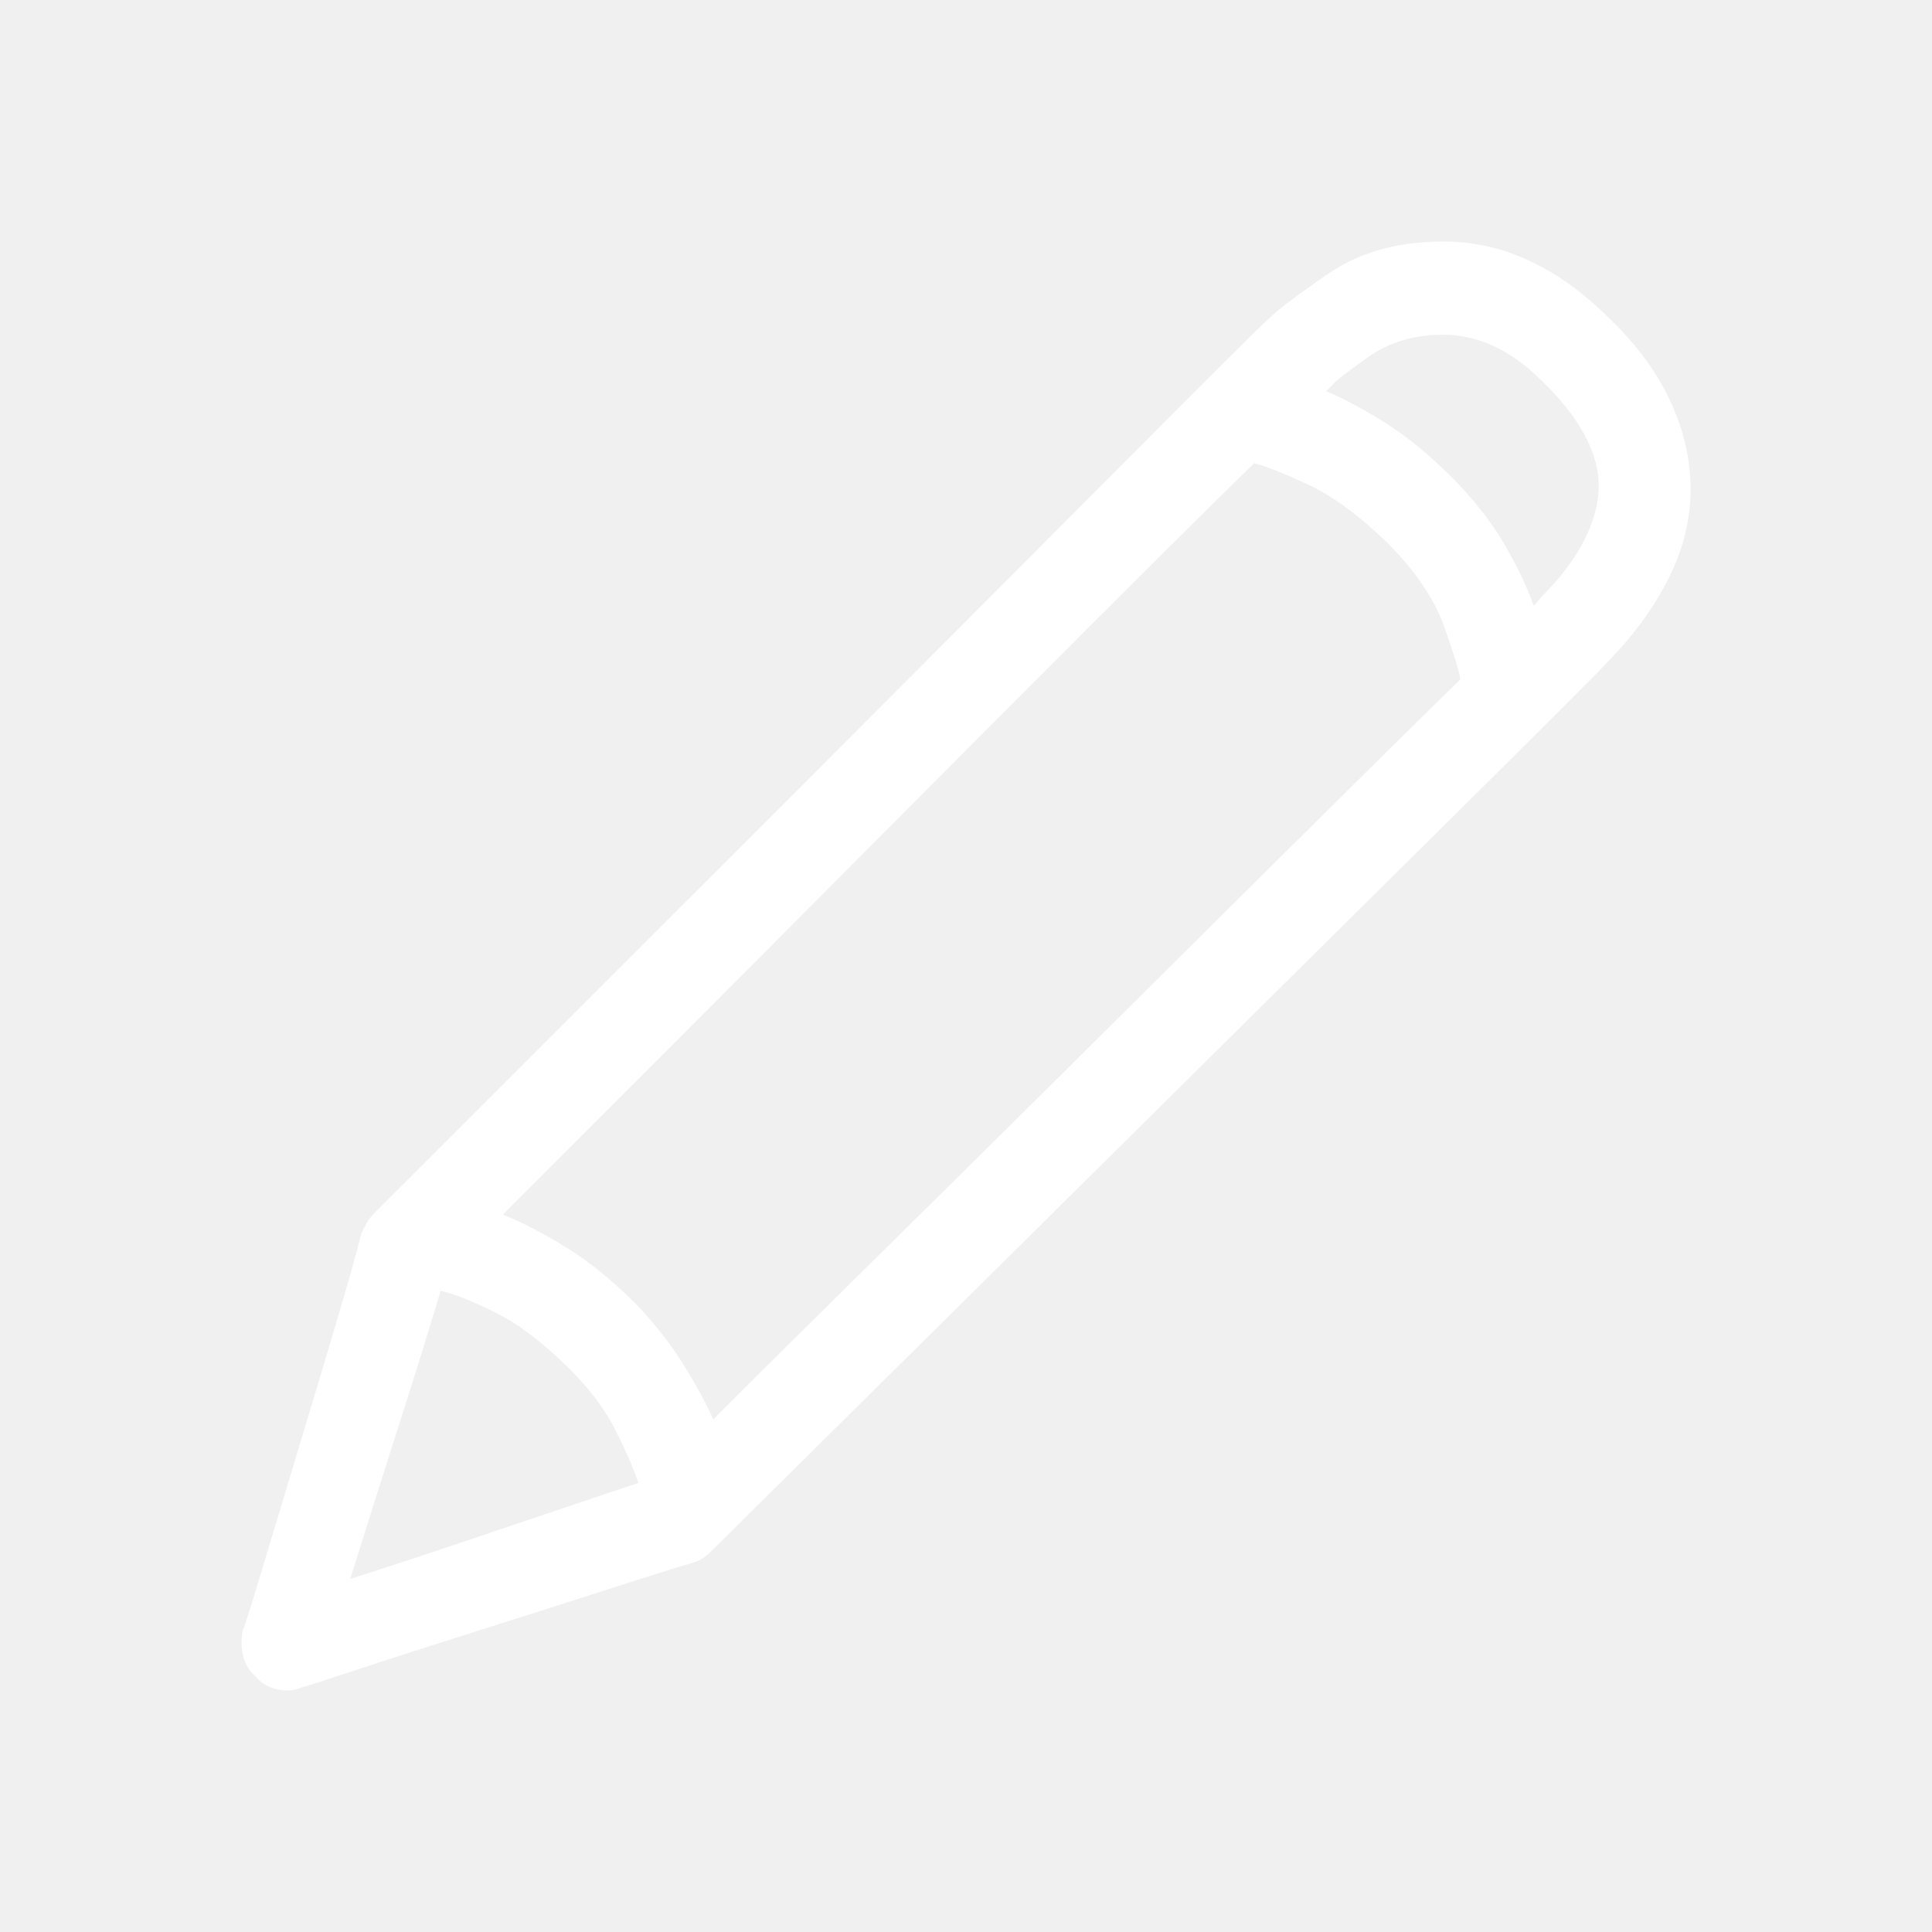
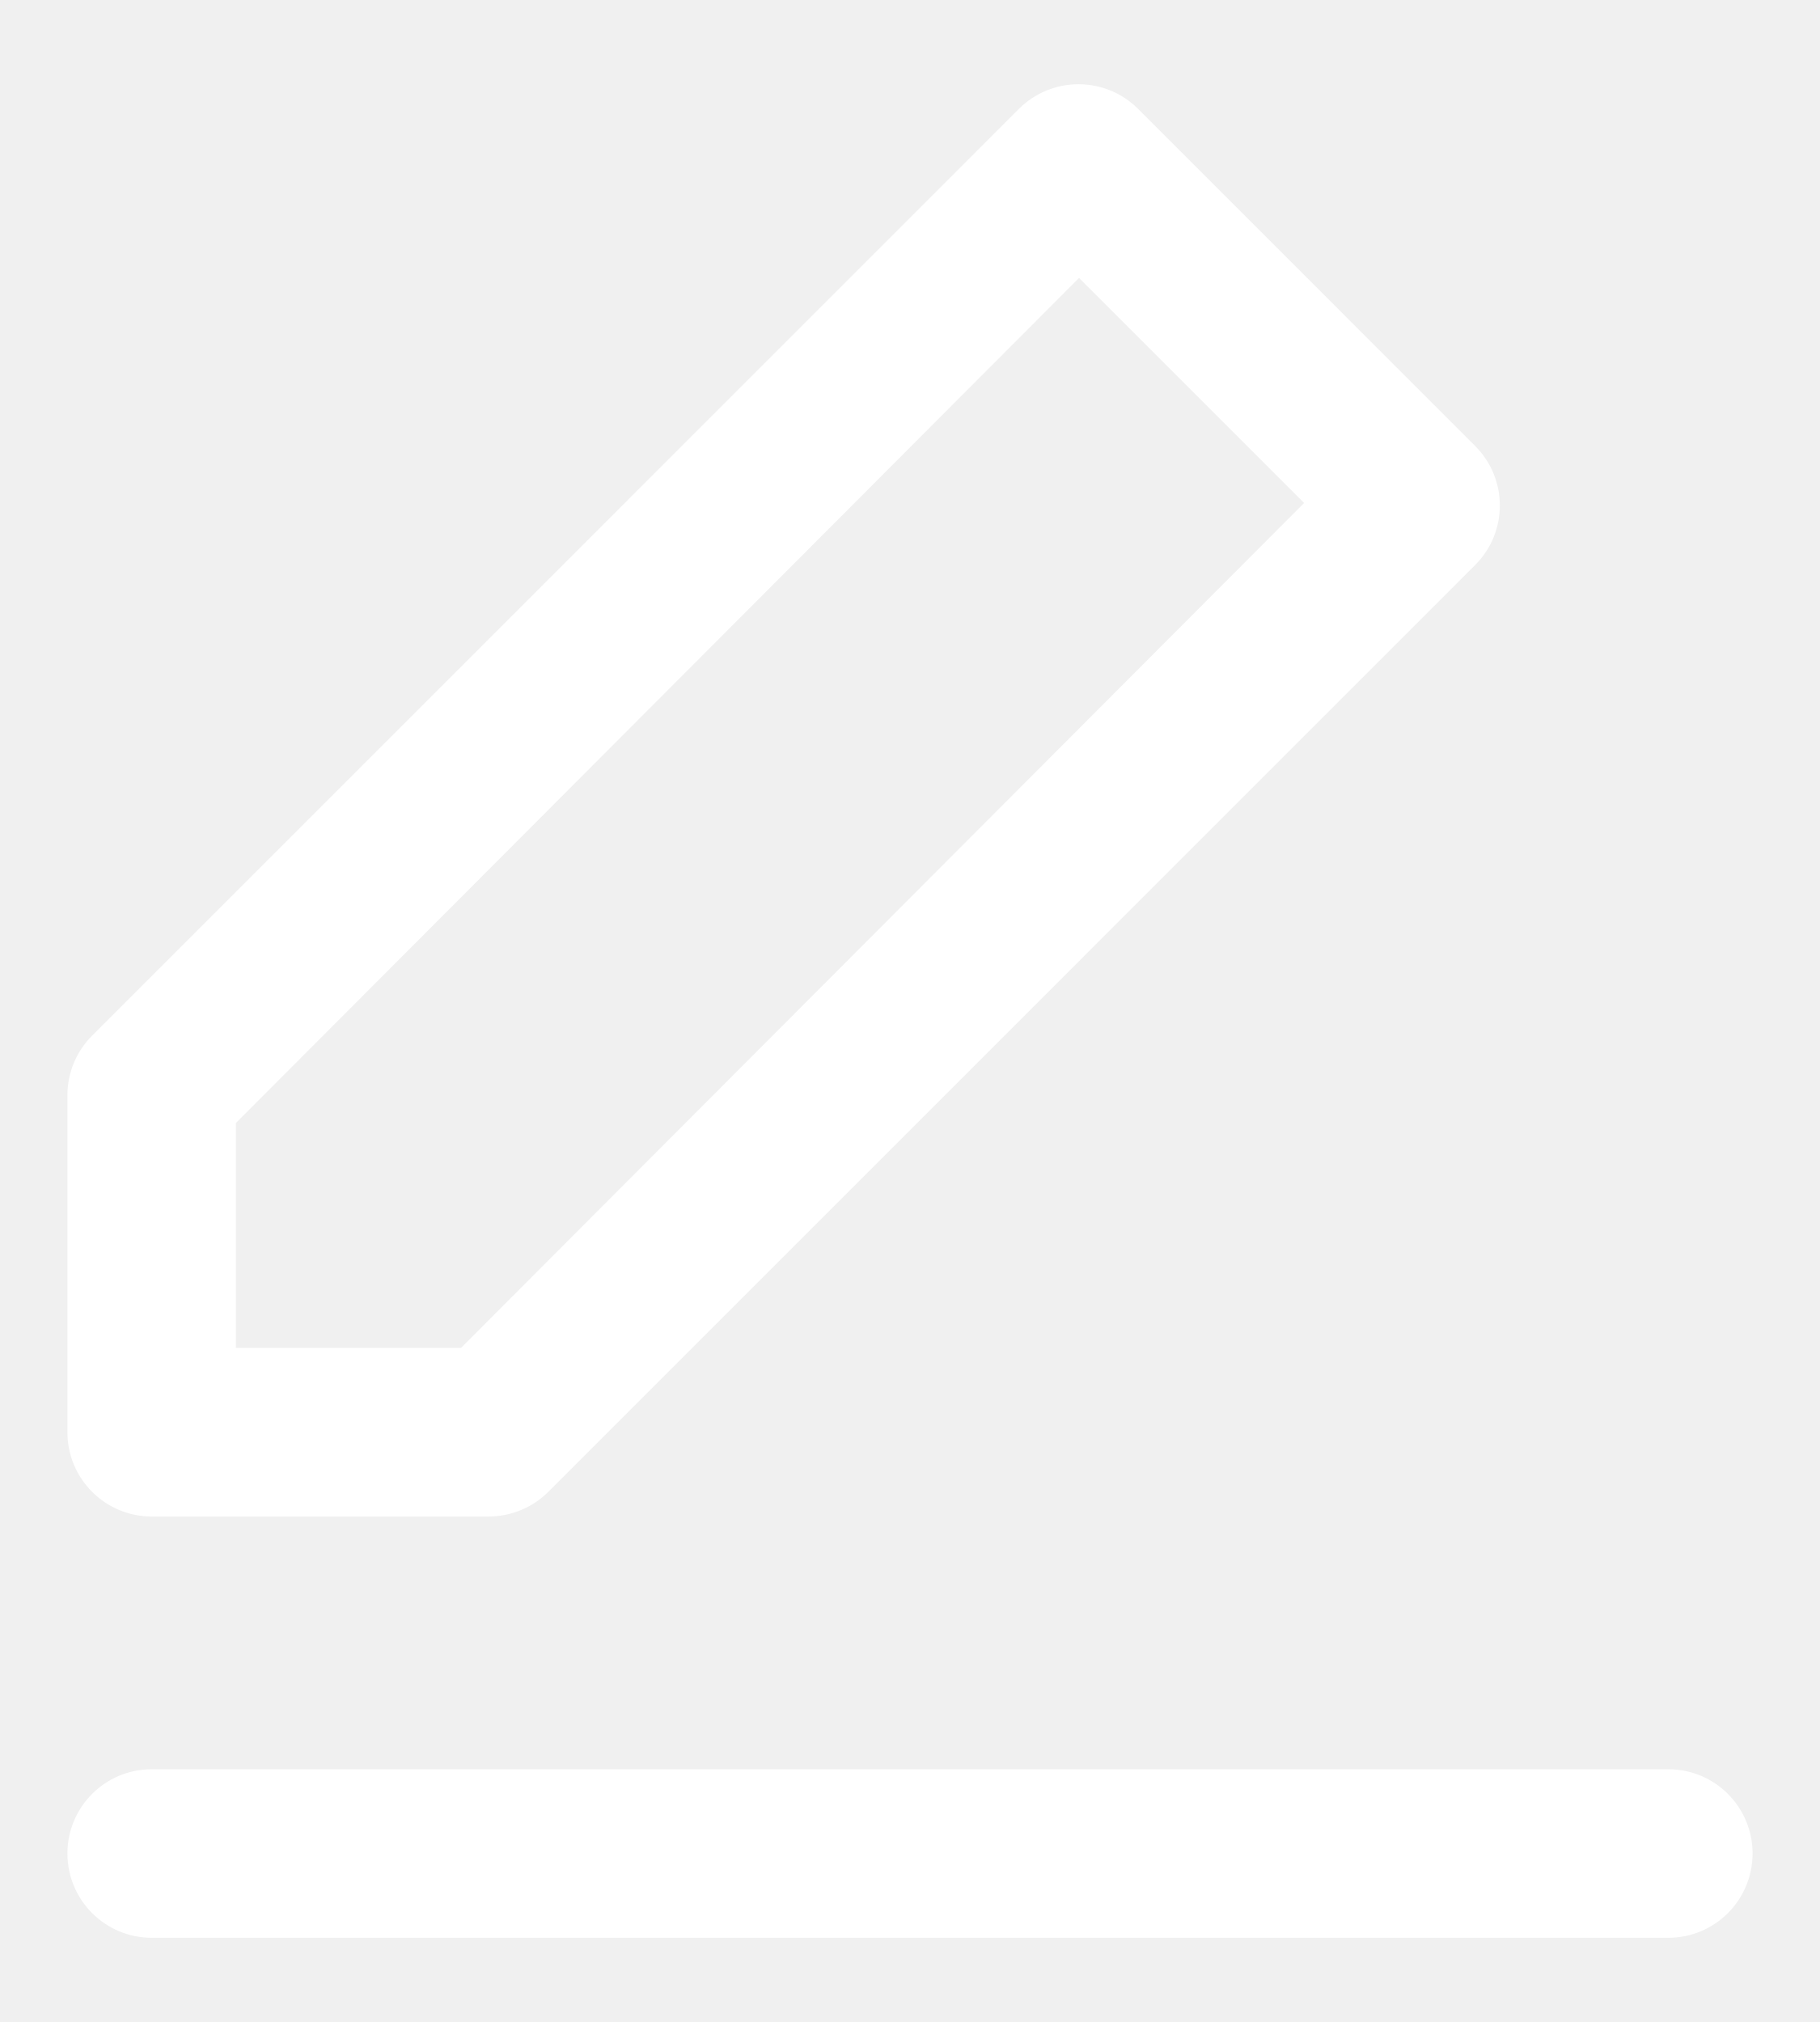
- <svg xmlns="http://www.w3.org/2000/svg" xmlns:xlink="http://www.w3.org/1999/xlink" width="24px" height="24px" viewBox="0 0 24 24" version="1.1">
-   <defs>
-     <path d="M16.93,0.895 C17.281,1.222 17.544,1.564 17.719,1.921 C17.895,2.278 17.988,2.637 18,3 C18.012,3.386 17.93,3.763 17.754,4.132 C17.579,4.5 17.322,4.86 16.982,5.211 C16.819,5.386 16.164,6.041 15.018,7.175 C13.871,8.31 12.635,9.535 11.307,10.851 C9.98,12.167 8.76,13.374 7.649,14.474 C6.538,15.573 5.93,16.175 5.825,16.281 C5.789,16.316 5.751,16.345 5.711,16.368 C5.67,16.392 5.626,16.409 5.579,16.421 C5.415,16.468 5.07,16.576 4.544,16.746 C4.018,16.915 3.477,17.088 2.921,17.263 C2.365,17.439 1.865,17.599 1.421,17.746 C0.977,17.892 0.749,17.965 0.737,17.965 C0.713,17.977 0.687,17.985 0.658,17.991 C0.629,17.997 0.596,18 0.561,18 C0.491,18 0.421,17.985 0.351,17.956 C0.281,17.927 0.222,17.883 0.175,17.825 C0.094,17.754 0.041,17.667 0.018,17.561 C-0.006,17.456 -0.006,17.351 0.018,17.246 C0.029,17.234 0.099,17.015 0.228,16.588 C0.357,16.161 0.506,15.667 0.675,15.105 C0.845,14.544 1.009,13.997 1.167,13.465 C1.325,12.933 1.433,12.55 1.491,12.316 C1.515,12.269 1.538,12.225 1.561,12.184 C1.585,12.143 1.614,12.105 1.649,12.07 L7.088,6.632 C8.456,5.263 9.722,3.994 10.886,2.825 C12.05,1.655 12.673,1.035 12.754,0.965 C12.871,0.848 13.123,0.658 13.509,0.395 C13.895,0.132 14.368,0 14.93,0 C15.292,0 15.64,0.076 15.974,0.228 C16.307,0.38 16.626,0.602 16.93,0.895 Z M12.579,2.754 C12.029,3.292 11.327,3.988 10.474,4.842 C9.62,5.696 8.74,6.579 7.833,7.491 C6.927,8.404 6.058,9.275 5.228,10.105 L3.246,12.088 C3.48,12.181 3.74,12.316 4.026,12.491 C4.313,12.667 4.602,12.901 4.895,13.193 C5.129,13.439 5.325,13.687 5.482,13.939 C5.64,14.19 5.766,14.421 5.86,14.632 C6.351,14.14 7.009,13.488 7.833,12.675 C8.658,11.863 9.52,11.009 10.421,10.114 C11.322,9.219 12.196,8.351 13.044,7.509 C13.892,6.667 14.591,5.977 15.14,5.439 C15.129,5.345 15.061,5.126 14.939,4.781 C14.816,4.436 14.579,4.088 14.228,3.737 C13.877,3.398 13.55,3.158 13.246,3.018 C12.942,2.877 12.719,2.789 12.579,2.754 Z M2.474,13.035 C2.345,13.468 2.167,14.041 1.939,14.754 C1.711,15.468 1.515,16.088 1.351,16.614 C1.901,16.439 2.538,16.228 3.263,15.982 C3.988,15.737 4.544,15.55 4.93,15.421 C4.871,15.246 4.778,15.029 4.649,14.772 C4.52,14.515 4.333,14.263 4.088,14.018 C3.76,13.69 3.45,13.453 3.158,13.307 C2.865,13.161 2.637,13.07 2.474,13.035 Z M16.158,4.404 C16.392,4.17 16.567,3.936 16.684,3.702 C16.801,3.468 16.86,3.246 16.86,3.035 C16.86,2.825 16.798,2.608 16.675,2.386 C16.553,2.164 16.374,1.942 16.14,1.719 C15.953,1.532 15.757,1.392 15.553,1.298 C15.348,1.205 15.14,1.158 14.93,1.158 C14.567,1.158 14.254,1.251 13.991,1.439 C13.728,1.626 13.585,1.737 13.561,1.772 L13.474,1.86 C13.696,1.953 13.942,2.085 14.211,2.254 C14.48,2.424 14.754,2.649 15.035,2.93 C15.304,3.199 15.52,3.474 15.684,3.754 C15.848,4.035 15.971,4.292 16.053,4.526 C16.076,4.503 16.096,4.48 16.114,4.456 C16.132,4.433 16.146,4.415 16.158,4.404 Z" id="path-1" />
-   </defs>
-   <g id="Page-1" stroke="none" stroke-width="1" fill="none" fill-rule="evenodd">
-     <g id="Edit">
-       <g transform="translate(3, 3)">
-         <mask id="mask-2" fill="white">
-           <use xlink:href="#path-1" />
-         </mask>
-         <use id="Mask" fill="#ffffff" xlink:href="#path-1" />
-       </g>
-     </g>
+ <svg xmlns="http://www.w3.org/2000/svg" width="18px" height="20px" viewBox="0 0 18 20" version="1.1">
+   <defs />
+   <g id="VD-Screens" stroke="none" stroke-width="1" fill="none" fill-rule="evenodd">
+     <path d="M10.672,2.749 L2.333,11.108 L2.333,13.333 L4.559,13.333 L12.898,4.975 L10.672,2.749 Z M11.256,1.077 L14.589,4.411 C14.915,4.736 14.915,5.264 14.589,5.589 L5.423,14.756 C5.266,14.912 5.054,15 4.833,15 L1.5,15 C1.04,15 0.667,14.627 0.667,14.167 L0.667,10.833 C0.667,10.612 0.754,10.4 0.911,10.244 L10.077,1.077 C10.403,0.752 10.93,0.752 11.256,1.077 Z M1.5,19.167 C1.04,19.167 0.667,18.794 0.667,18.333 C0.667,17.873 1.04,17.5 1.5,17.5 L16.5,17.5 C16.96,17.5 17.333,17.873 17.333,18.333 C17.333,18.794 16.96,19.167 16.5,19.167 L1.5,19.167 Z" id="Edit" fill="#ffffff" fill-rule="nonzero" />
  </g>
</svg>
